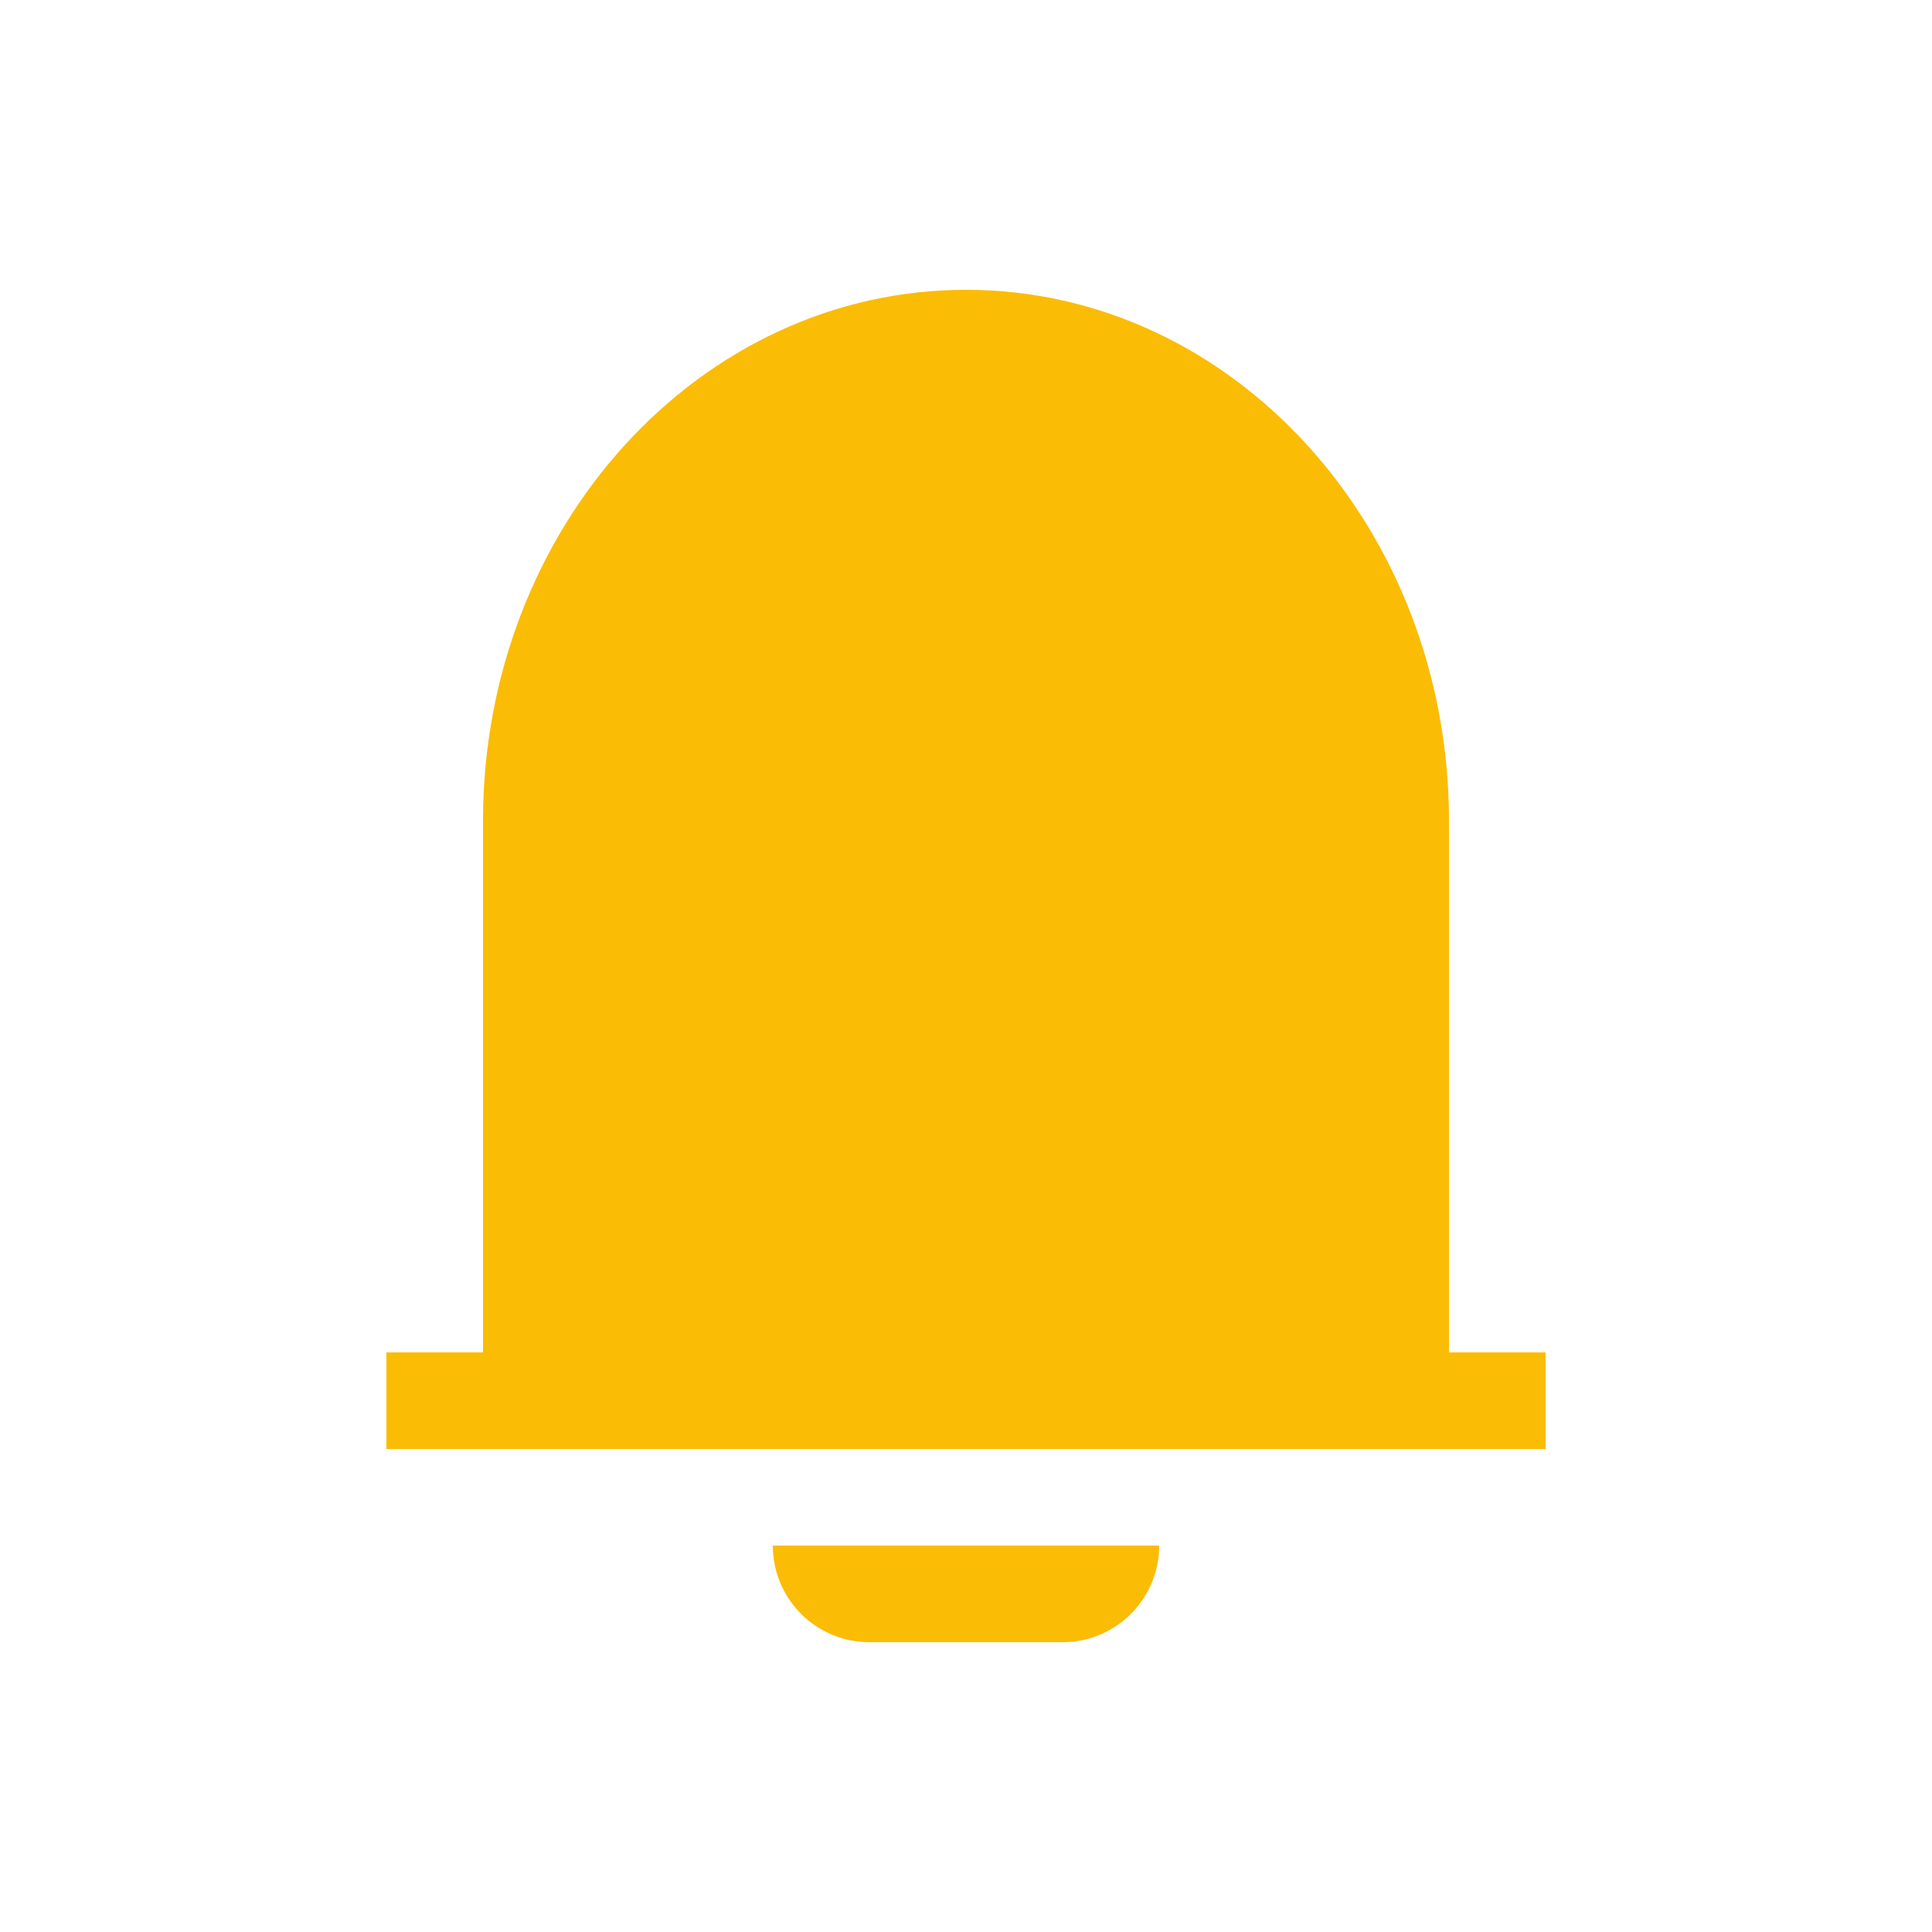
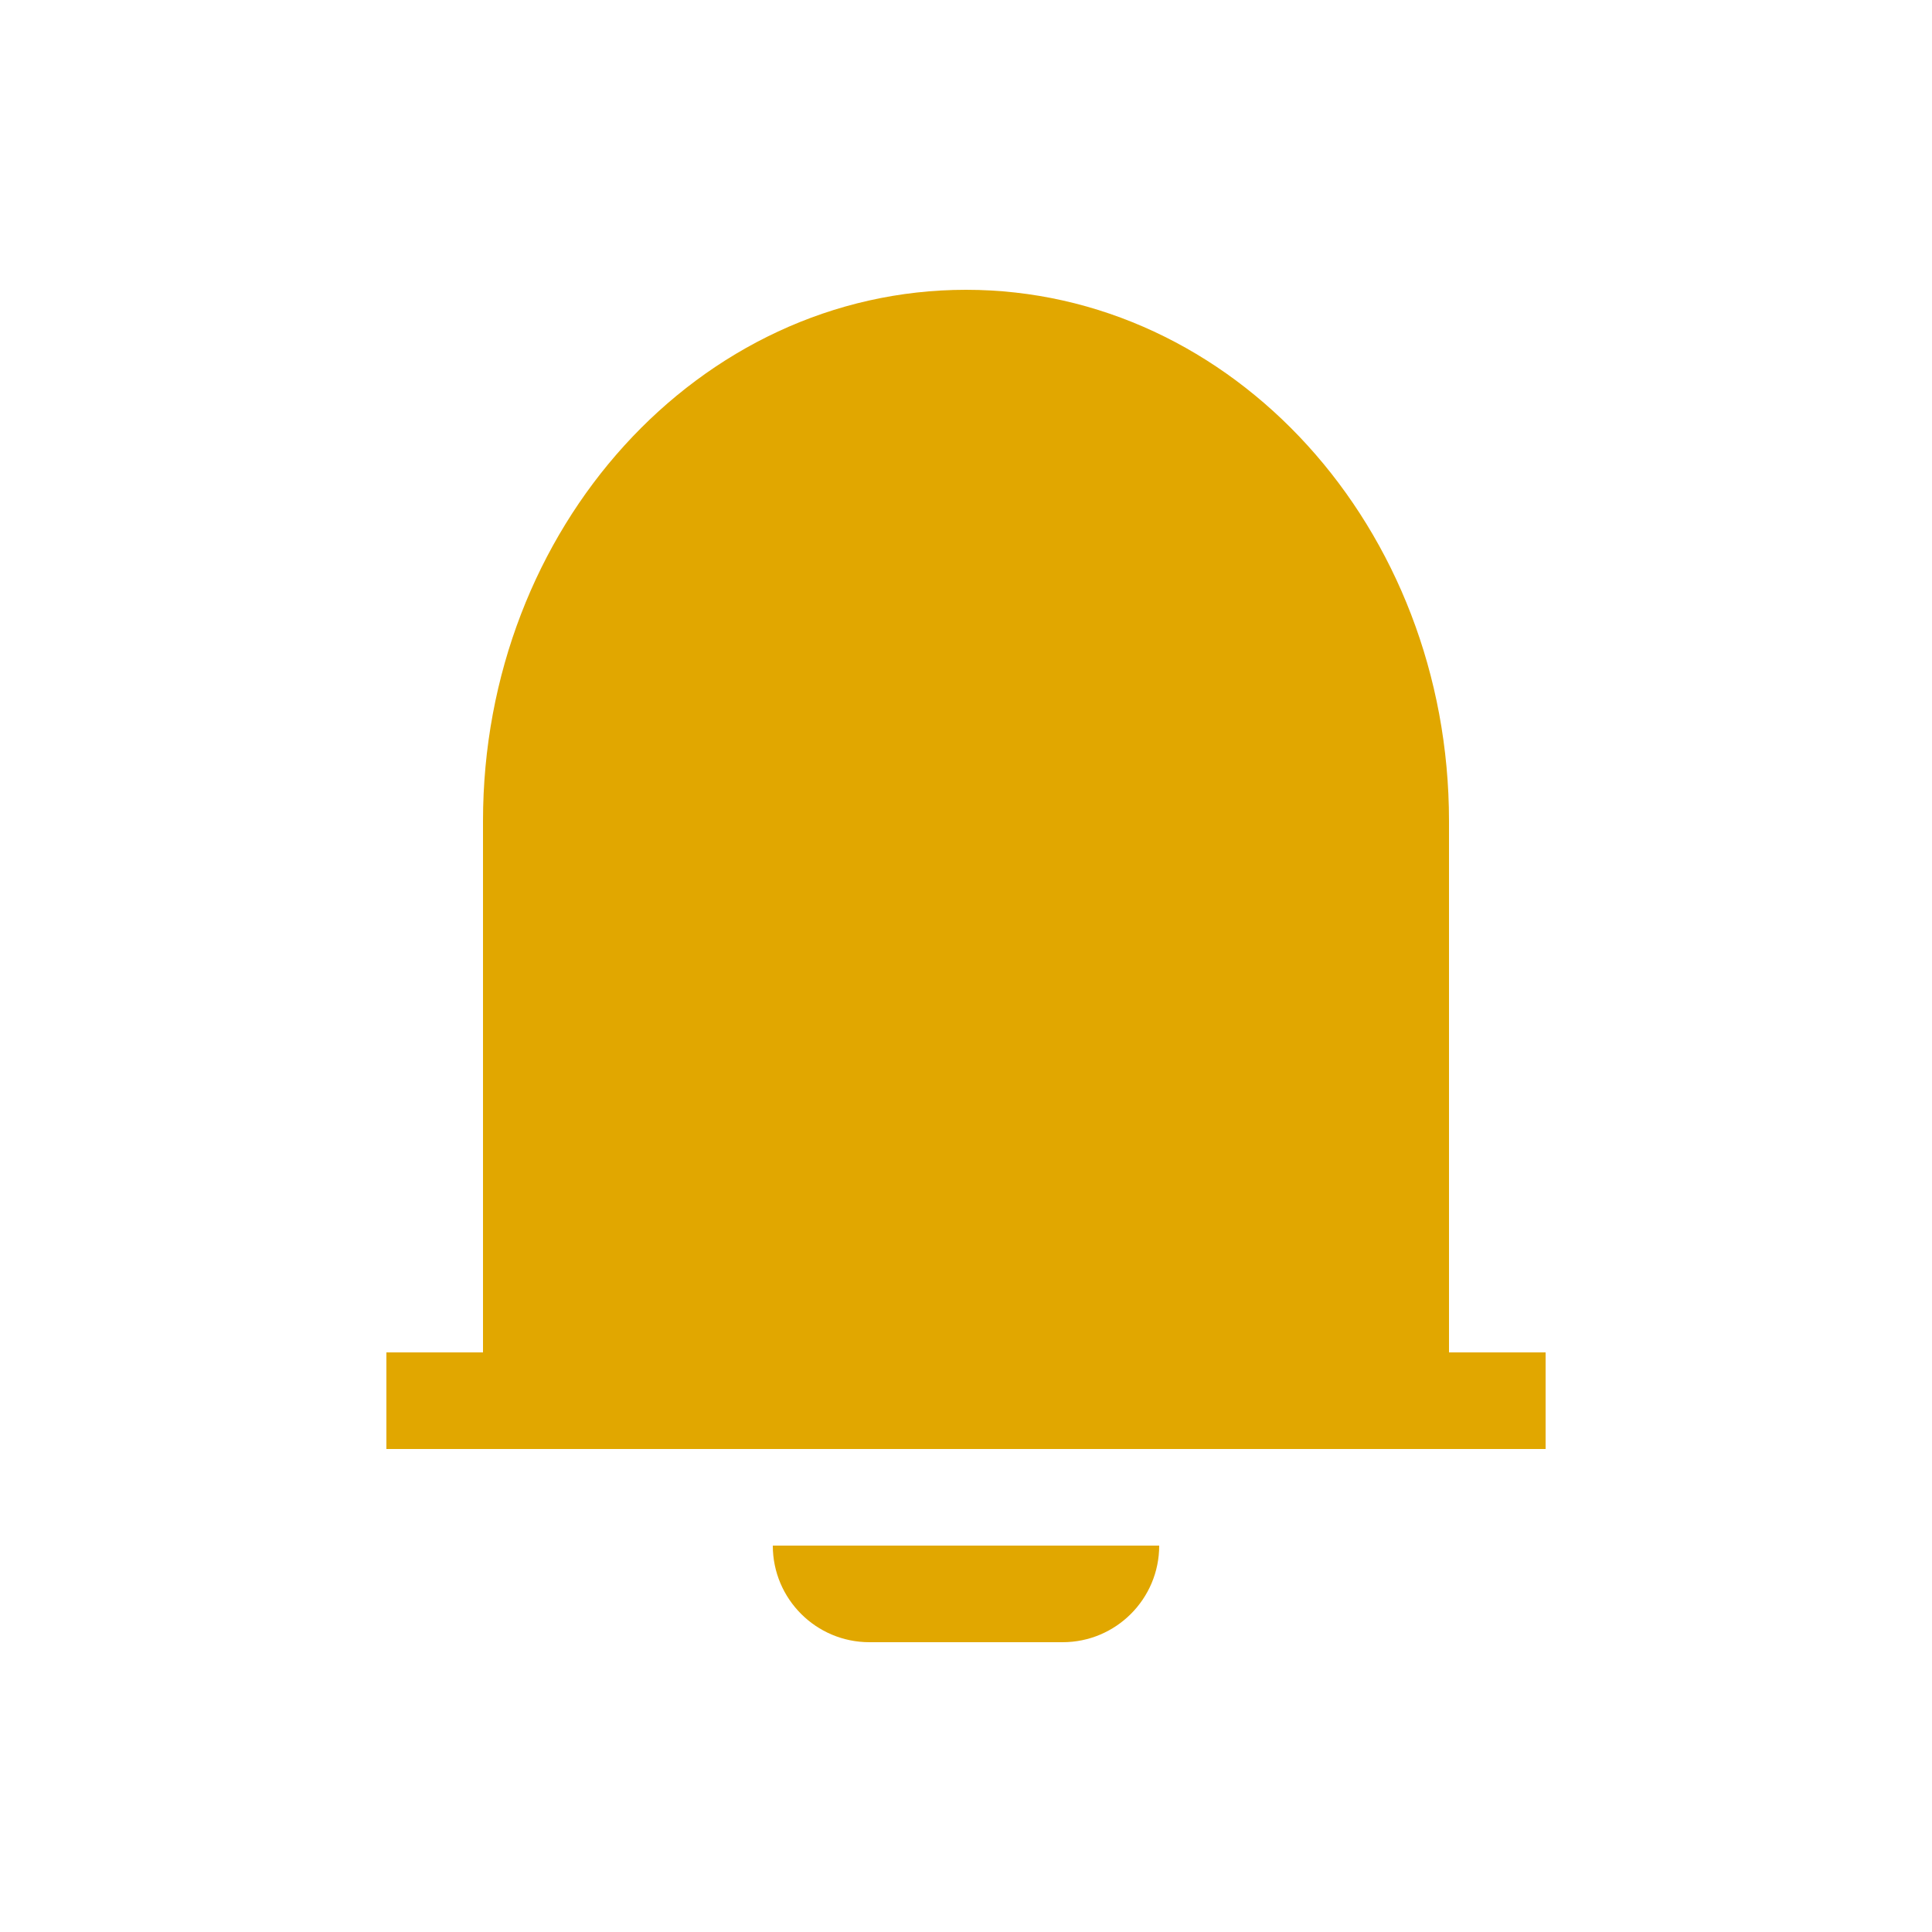
<svg xmlns="http://www.w3.org/2000/svg" version="1.1" viewBox="0 0 20 20">
  <g fill="none" fill-rule="evenodd">
-     <path d="m12 16c0 0.552-0.448 1-1 1h-2c-0.552 0-1-0.448-1-1h4zm-8-1v-1h1v-5.5c0-3.038 2.239-5.5 5-5.5 2.761 0 5 2.462 5 5.5v5.5h1v1h-12z" fill="#FBBC05" fill-rule="nonzero" />
+     <path d="m12 16c0 0.552-0.448 1-1 1h-2c-0.552 0-1-0.448-1-1h4zm-8-1v-1h1v-5.5c0-3.038 2.239-5.5 5-5.5 2.761 0 5 2.462 5 5.5v5.5h1v1h-12z" fill="#E1A700" fill-rule="nonzero" />
  </g>
</svg>
